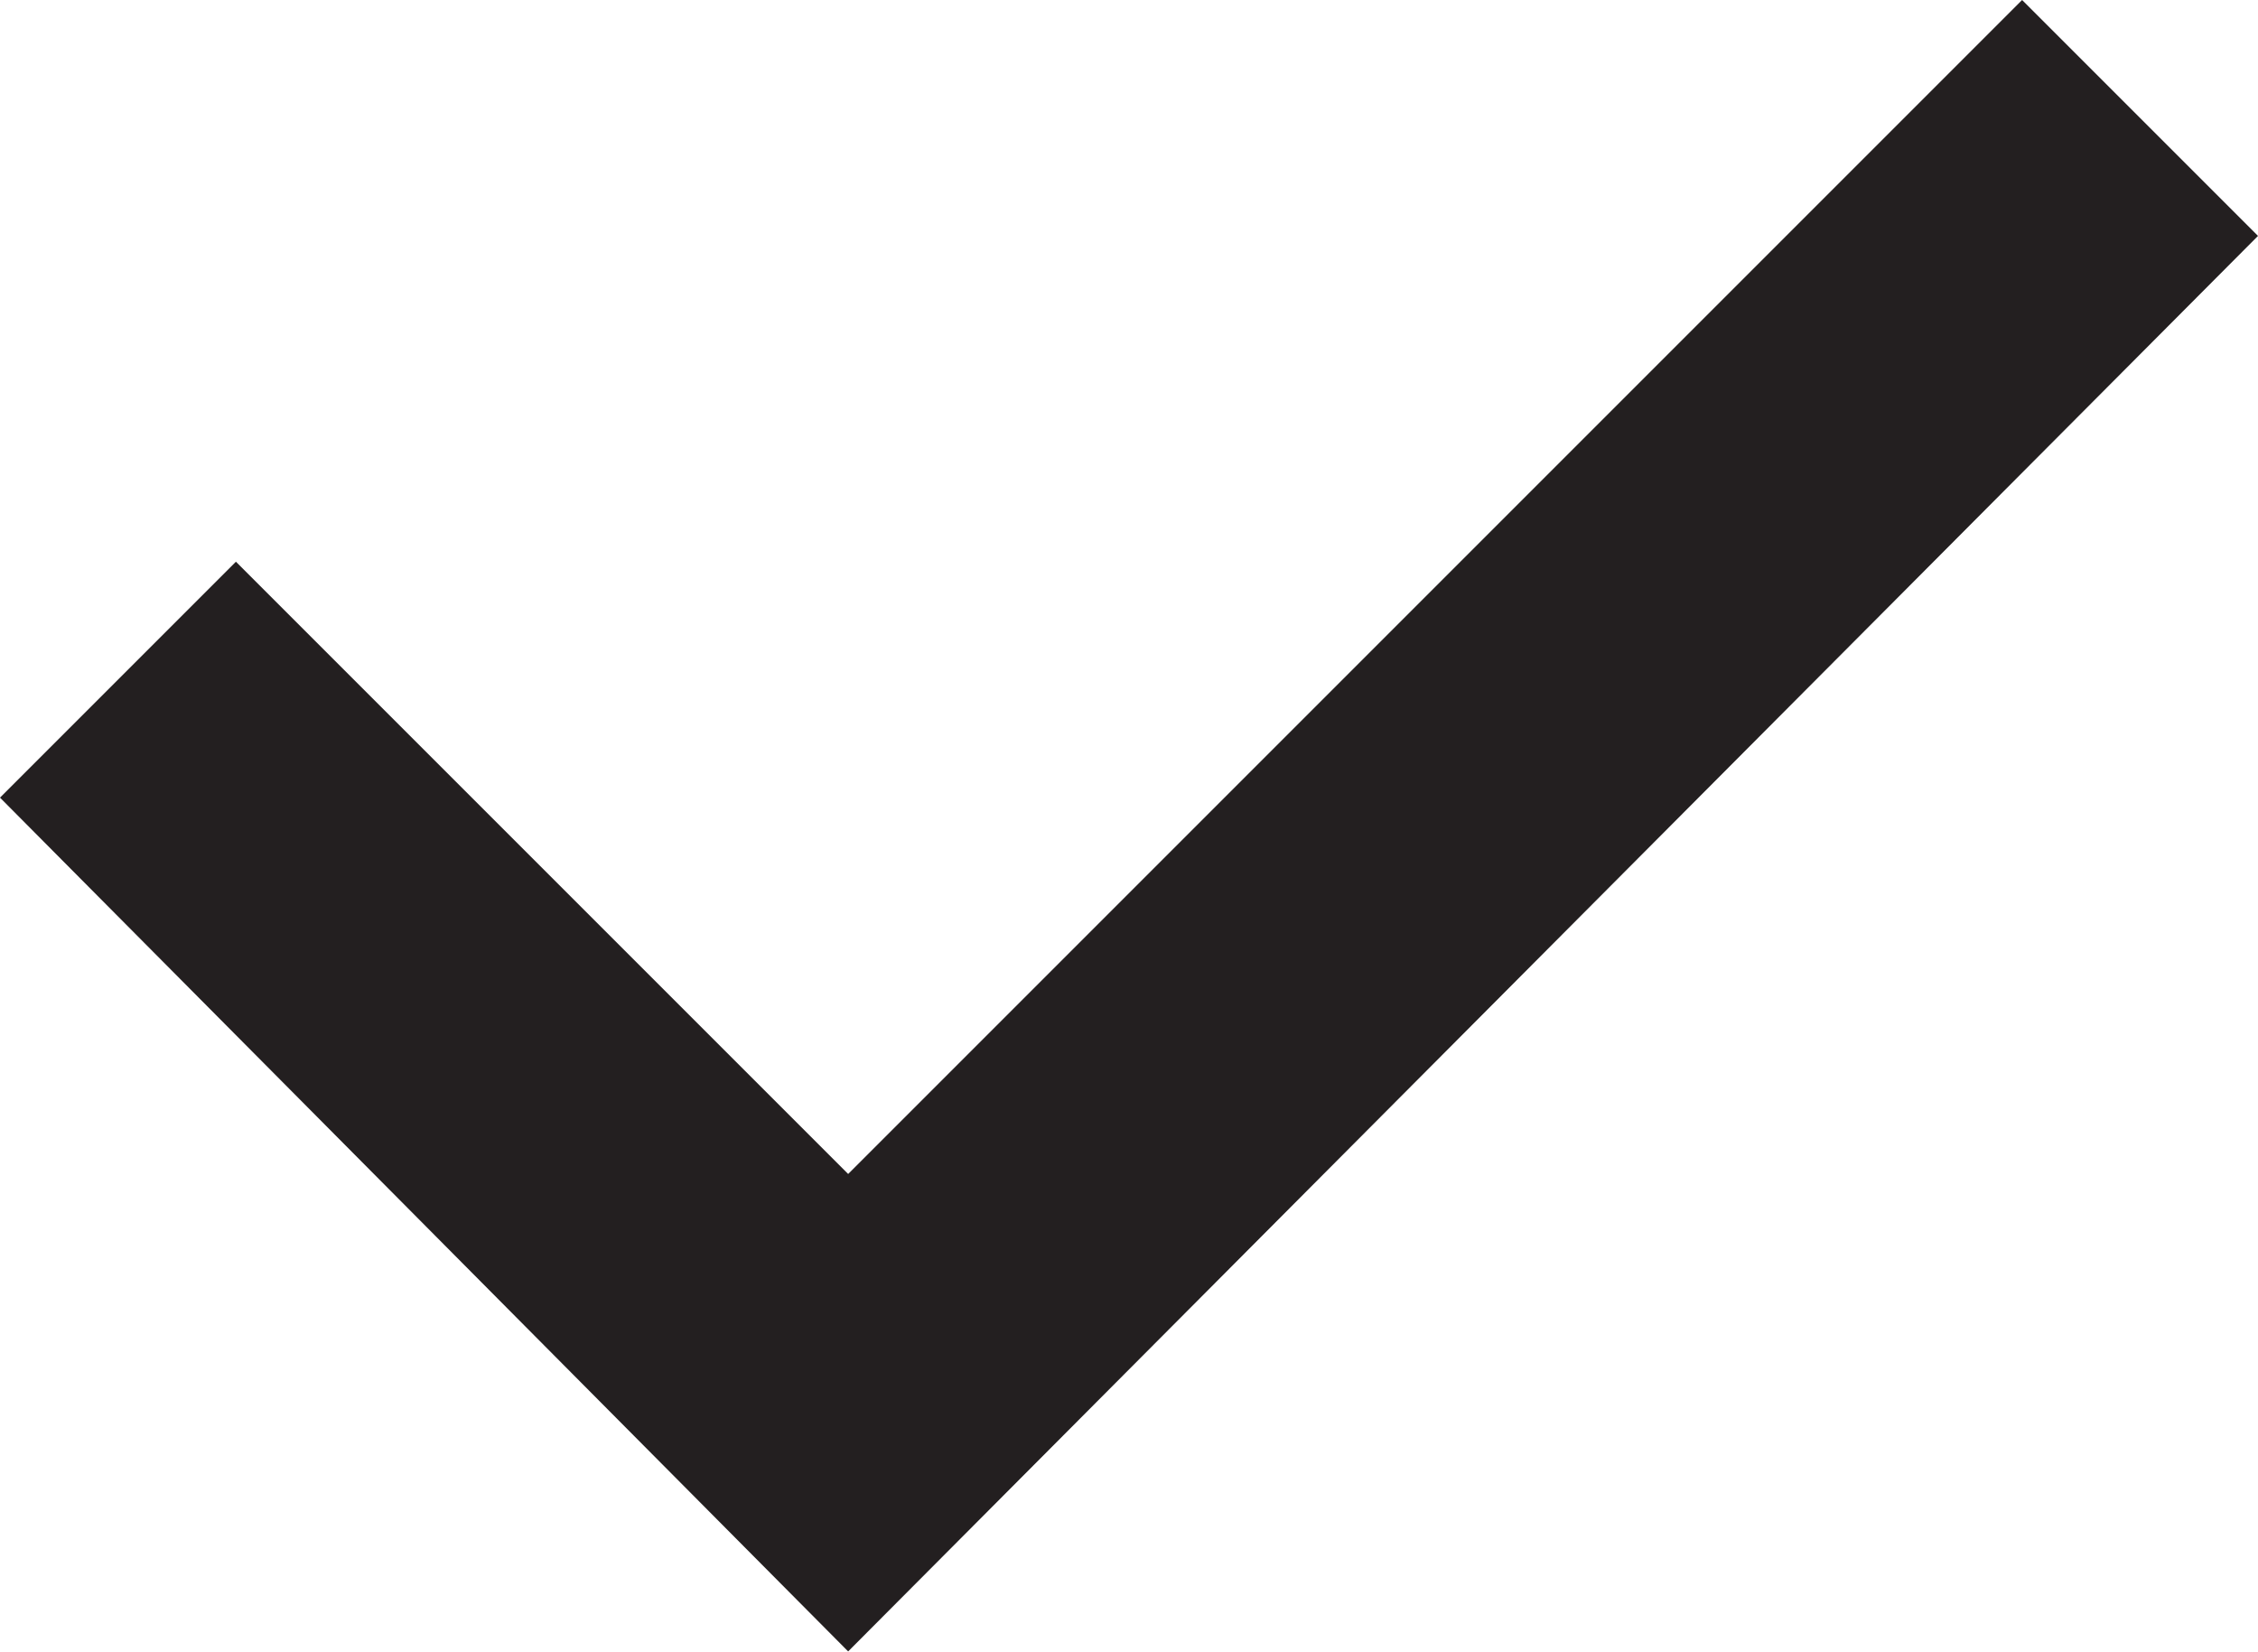
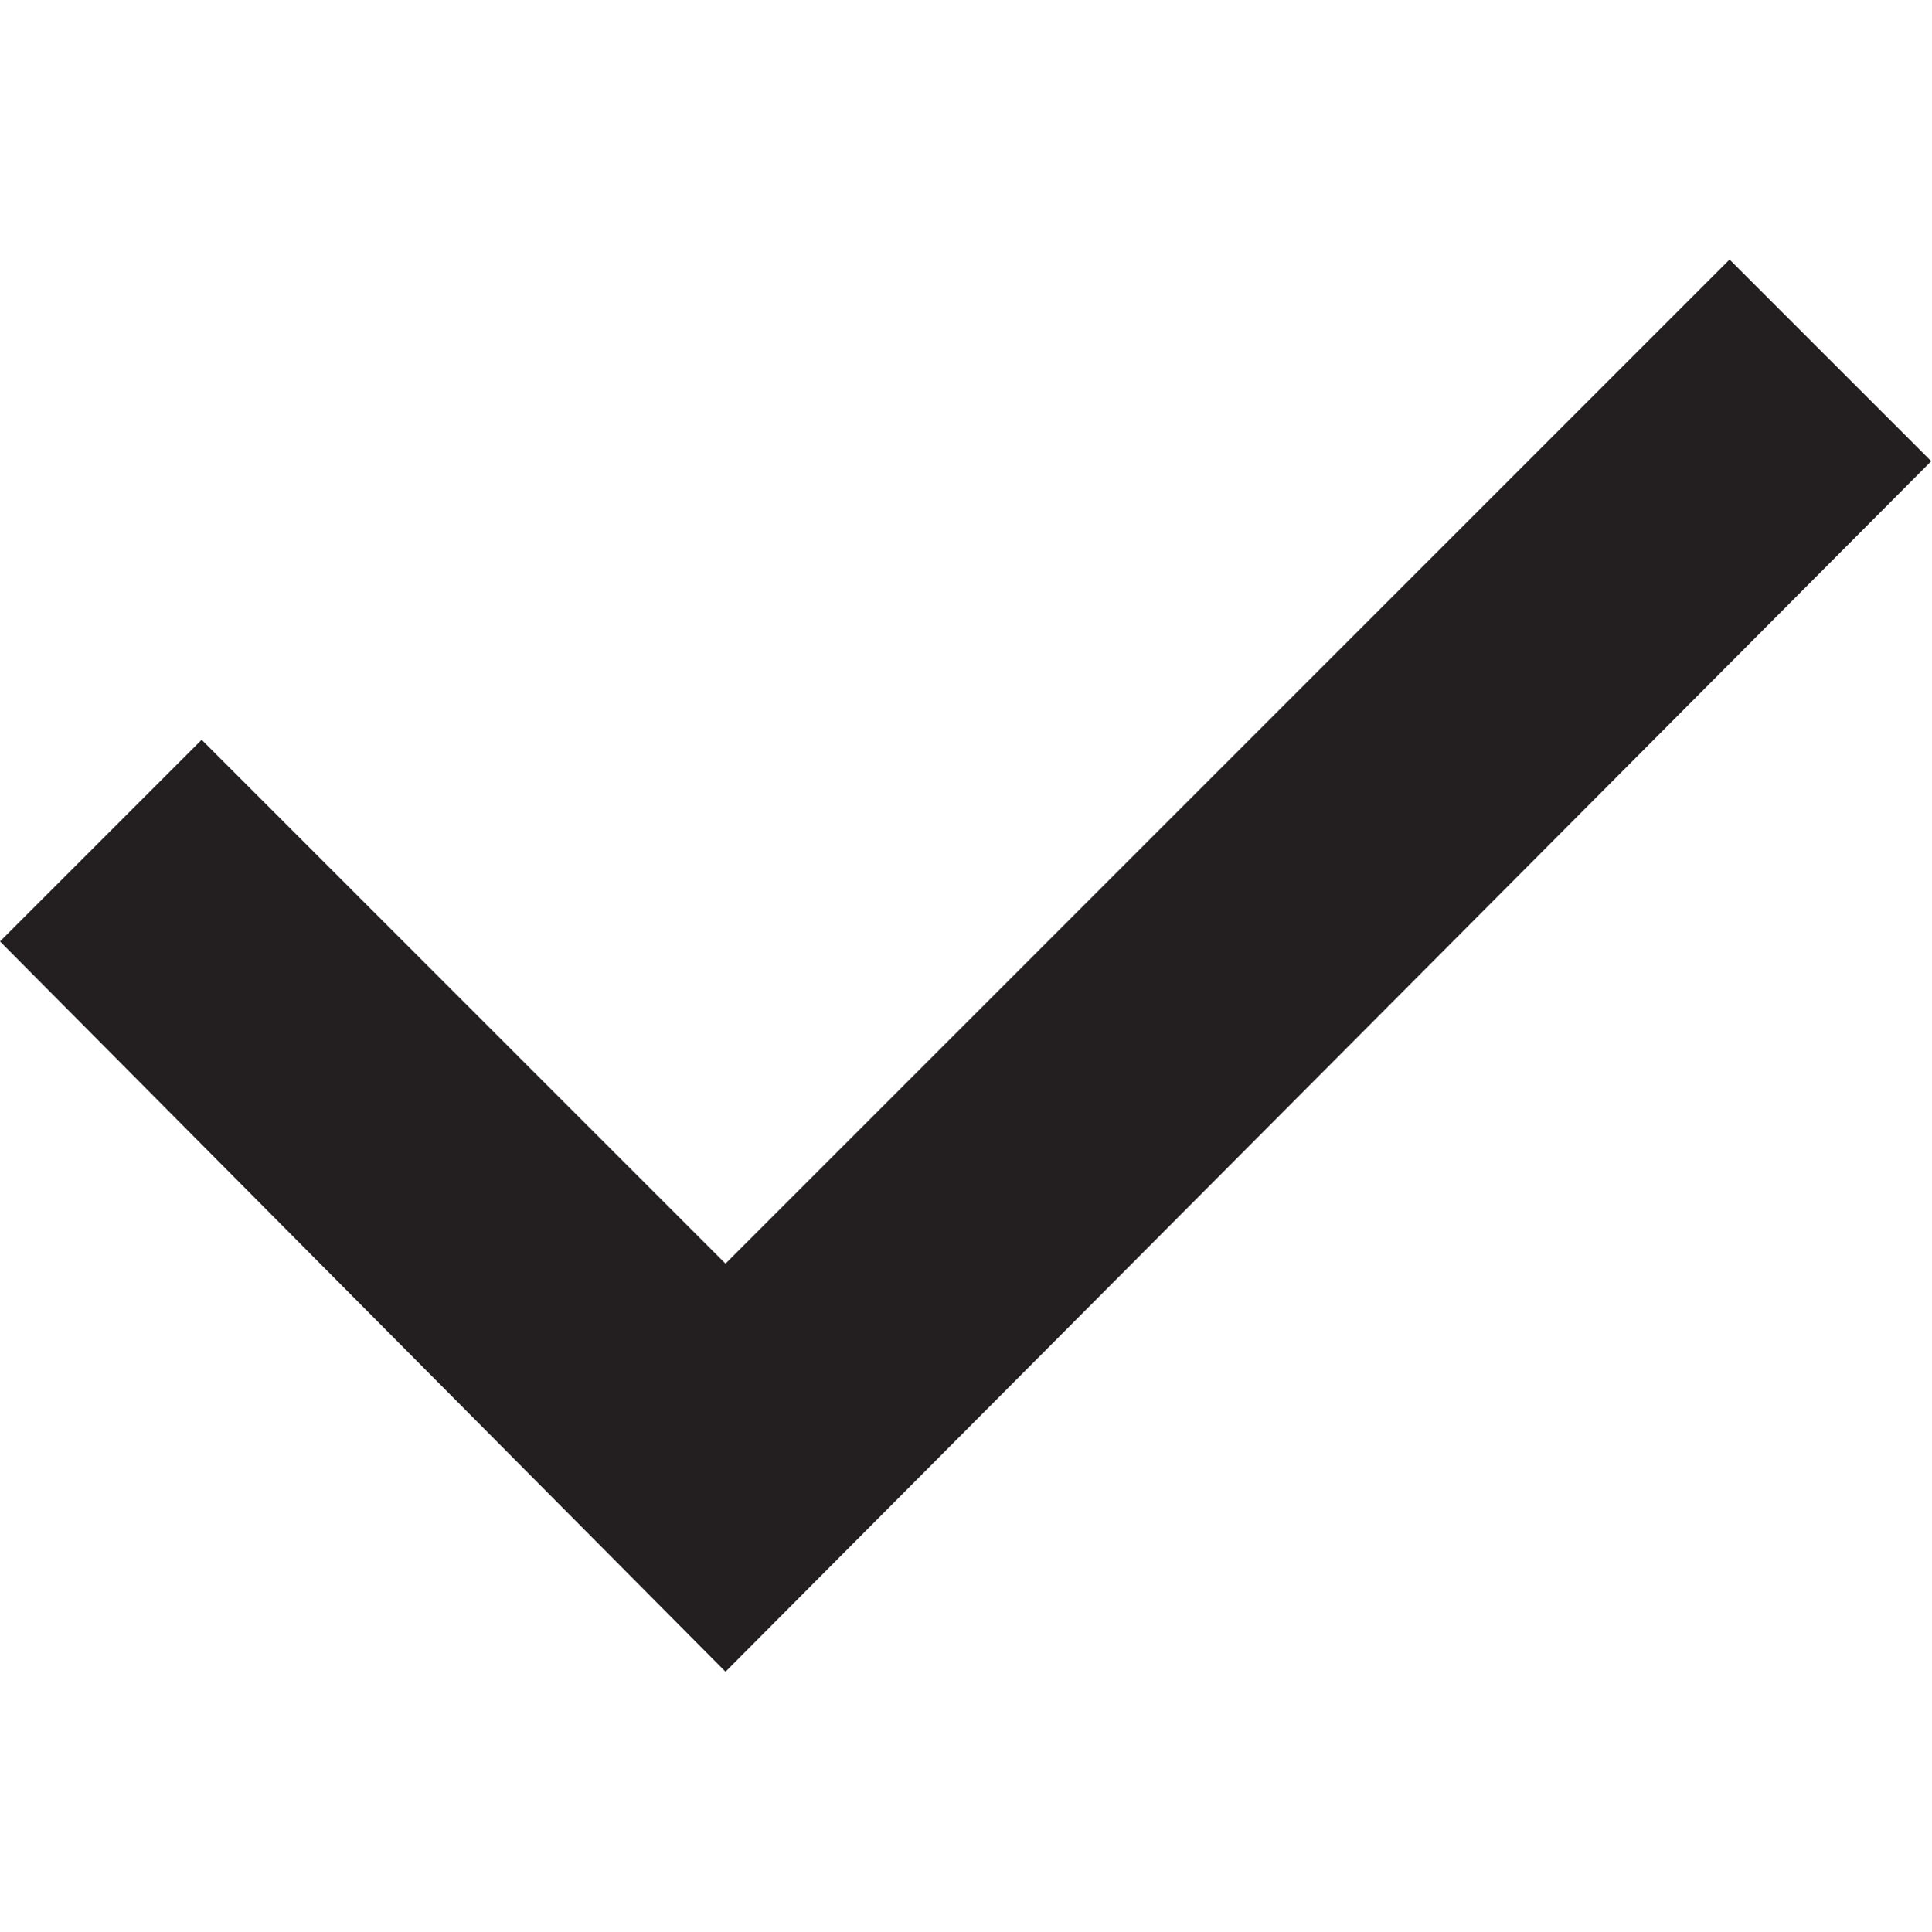
- <svg xmlns="http://www.w3.org/2000/svg" version="1.1" id="Isolationsmodus" x="0px" y="0px" viewBox="0 0 40.2 29.4" enable-background="new 0 0 40.2 29.4" xml:space="preserve">
-   <polygon fill="#231F20" points="15.1,29.4 0,14.2 4.2,10 15.1,20.9 36,0 40.2,4.2 " />
+ <svg xmlns="http://www.w3.org/2000/svg" version="1.1" id="Isolationsmodus" x="0px" y="0px" viewBox="155.9 279.2 283.5 283.5" enable-background="new 155.9 279.2 283.5 283.5" xml:space="preserve">
+   <polygon fill="#231F20" points="262.4,524.6 155.9,417.4 185.5,387.8 262.4,464.7 409.8,317.3 439.4,346.9 " />
</svg>
